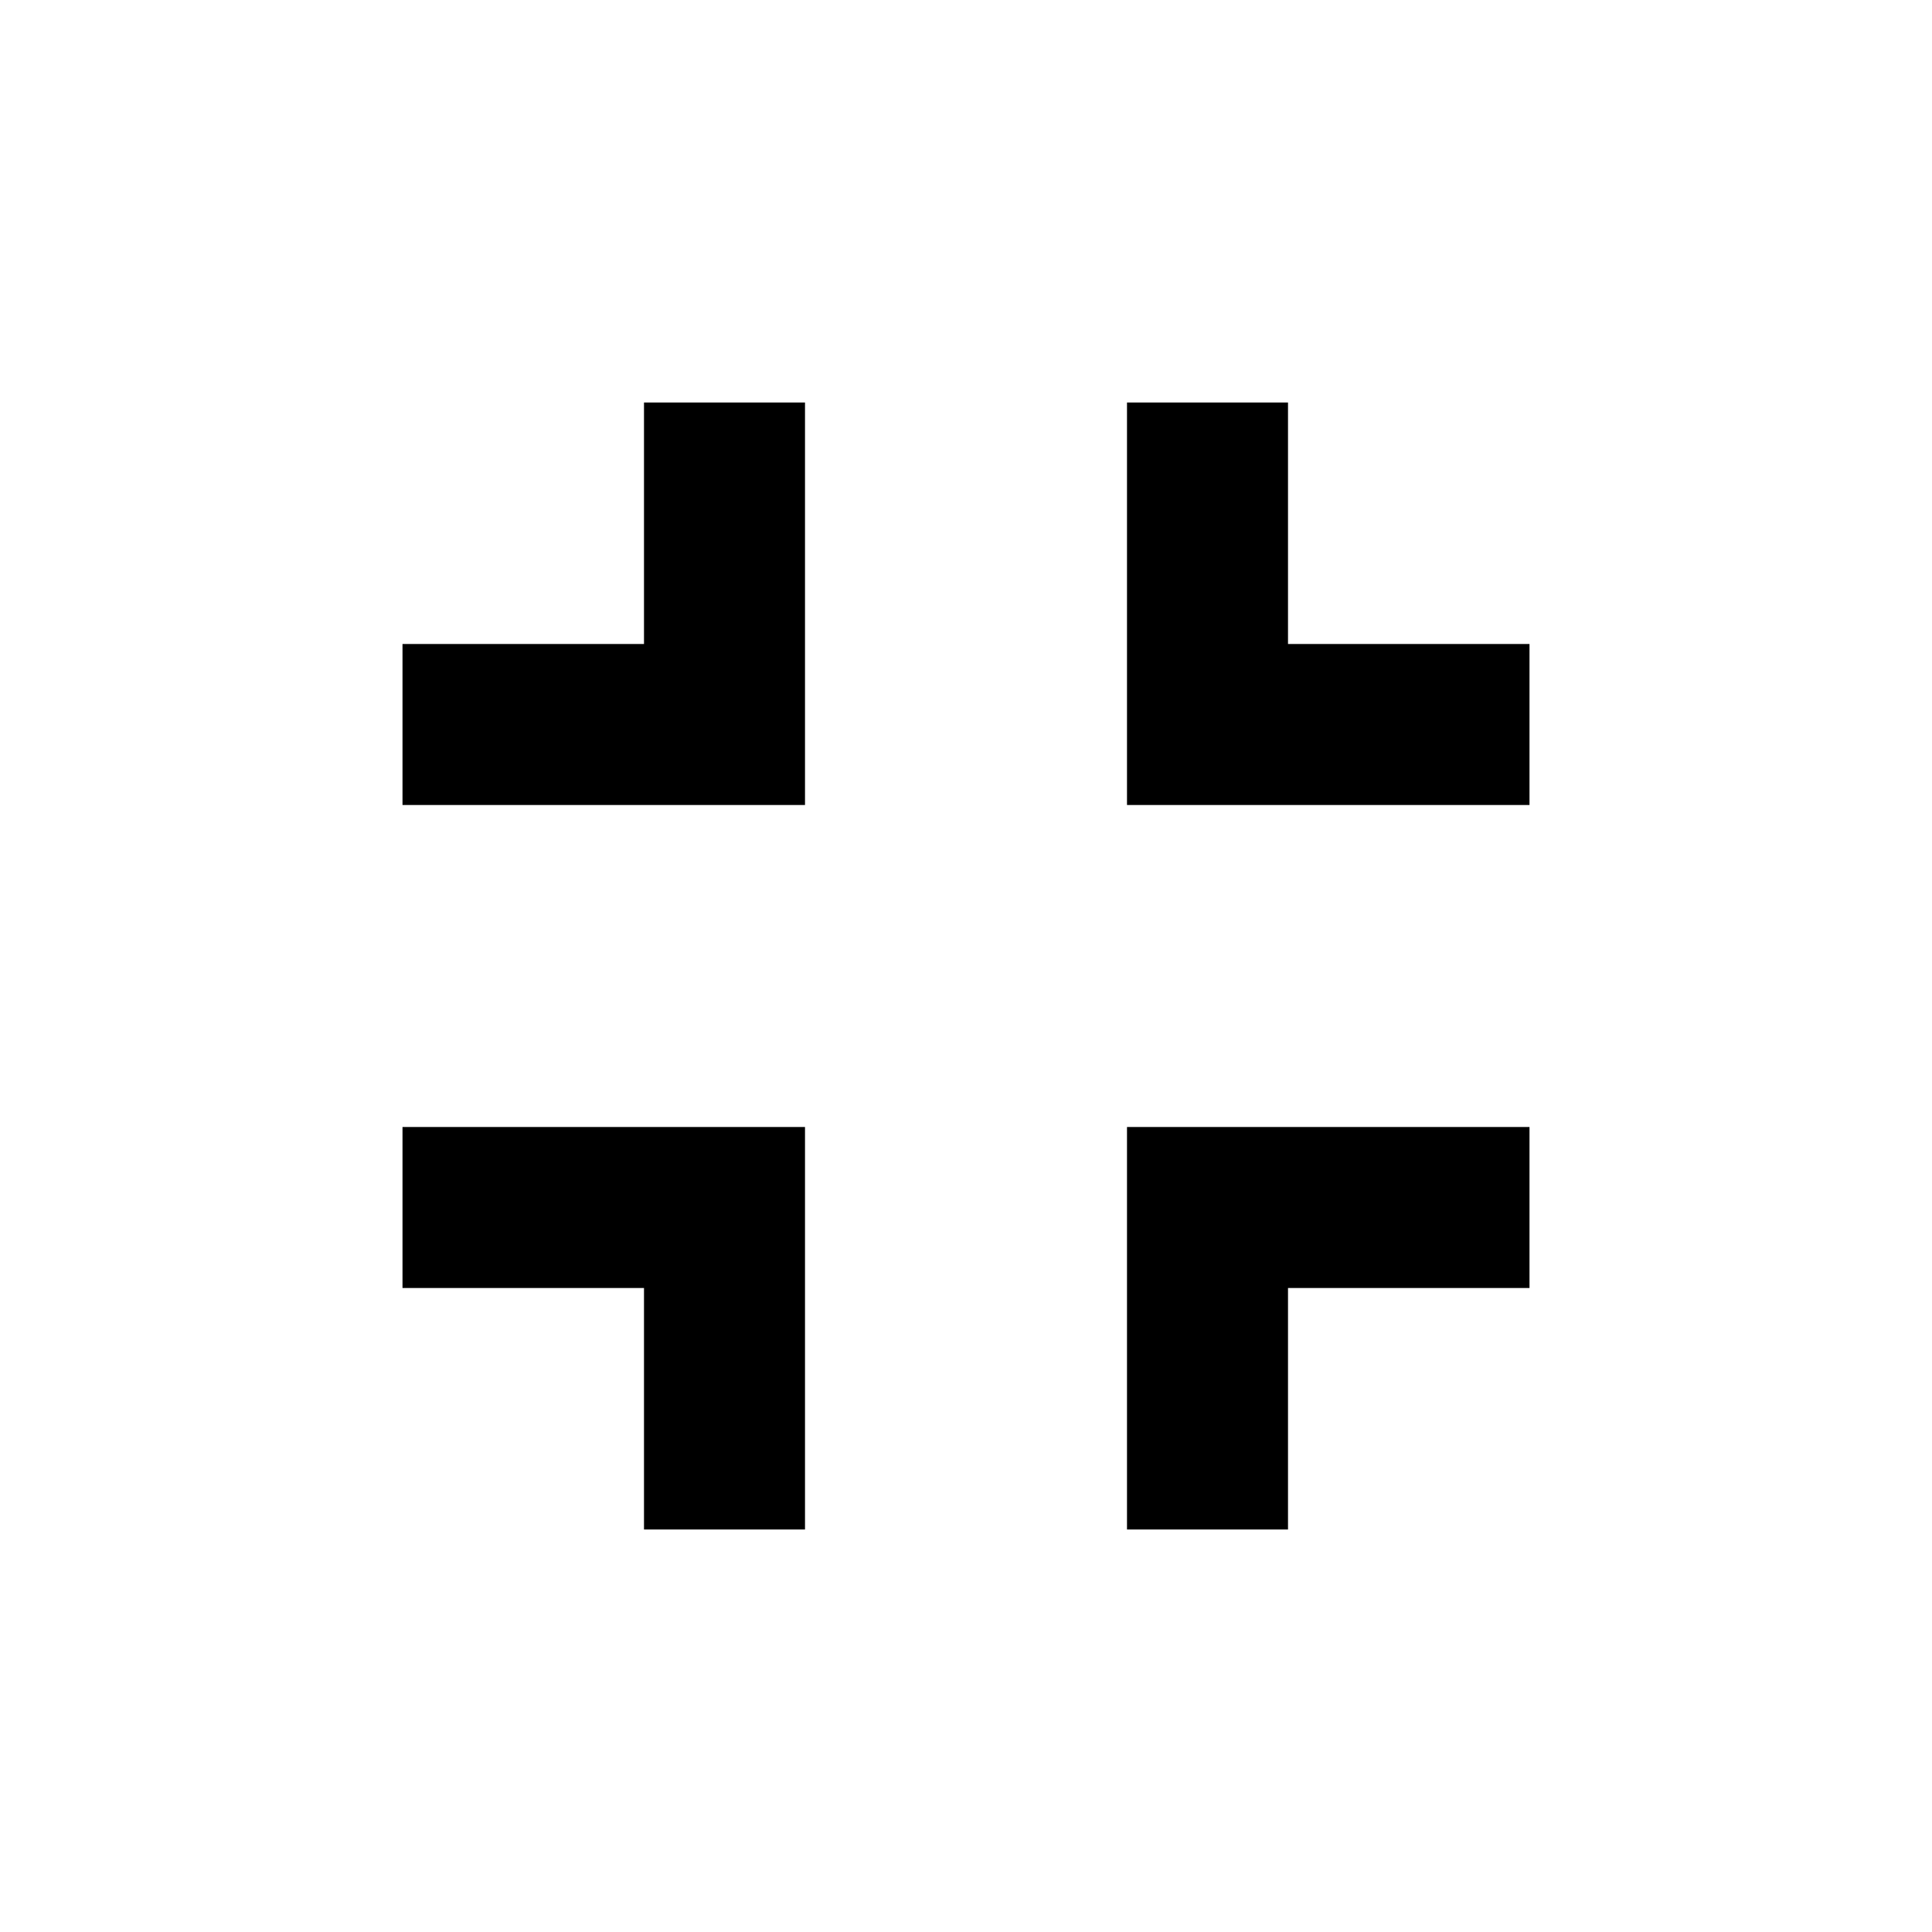
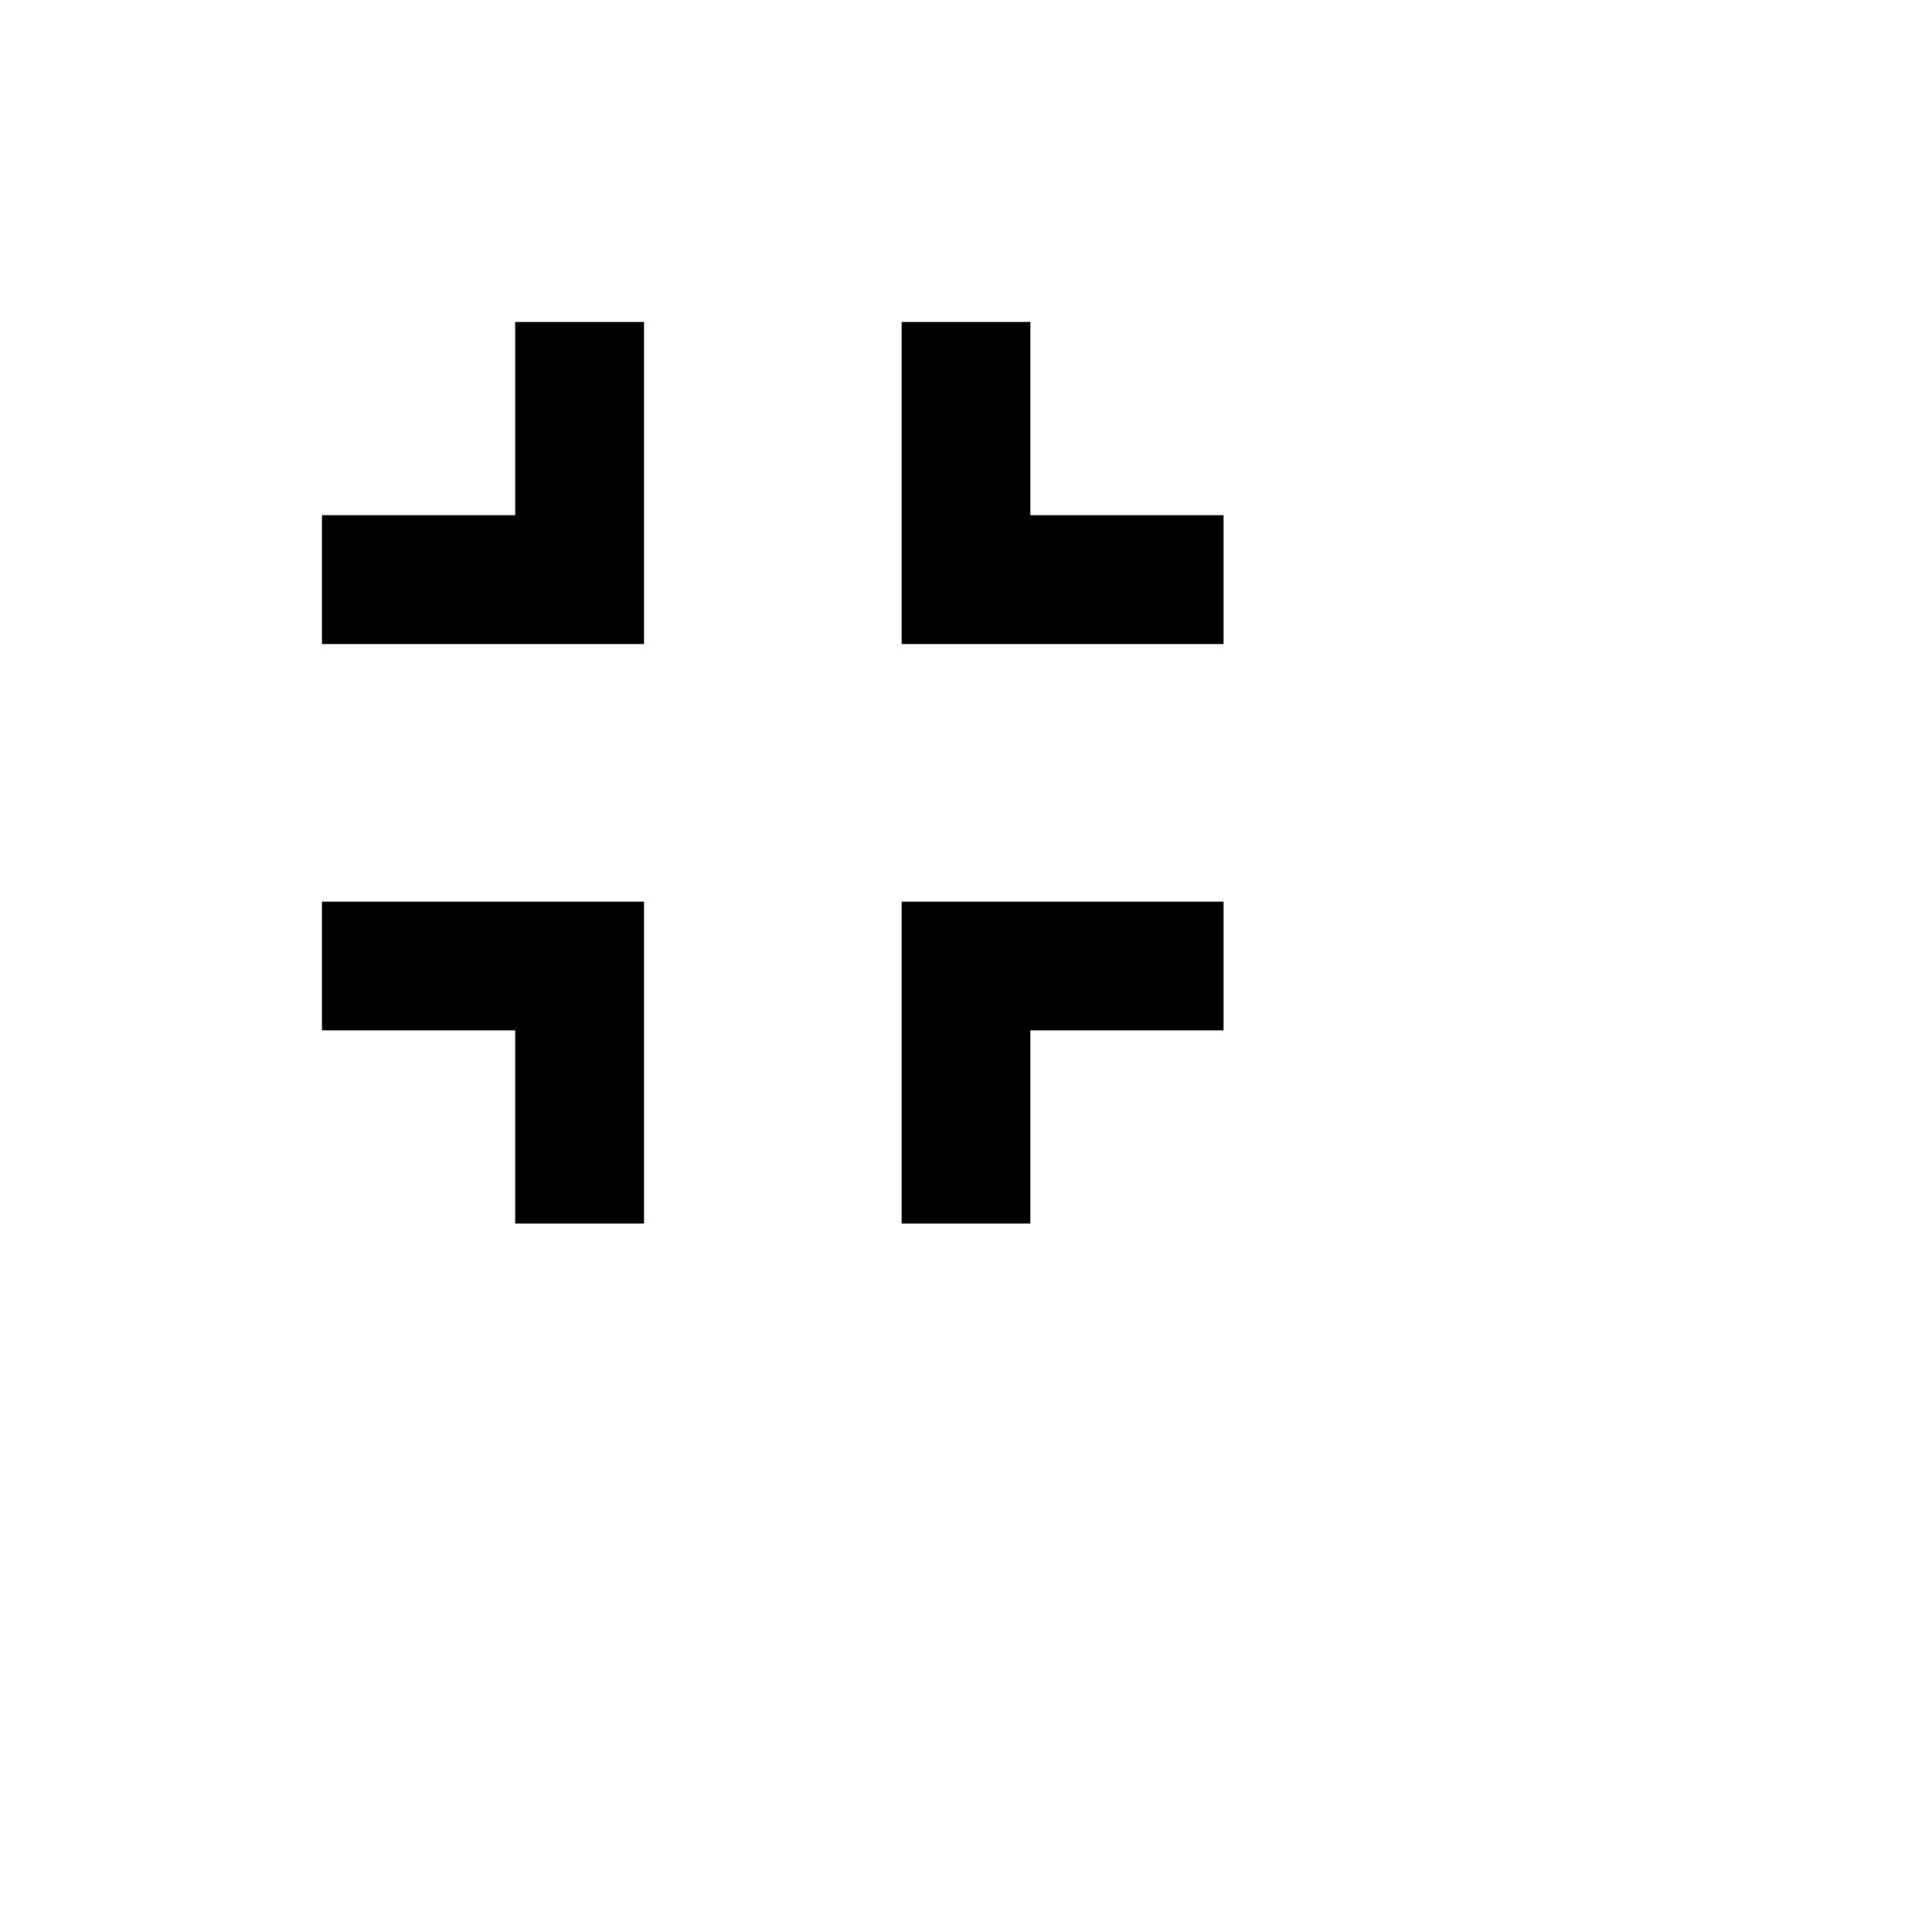
- <svg xmlns="http://www.w3.org/2000/svg" height="24" viewBox="0 0 24 24" width="24">
+ <svg xmlns="http://www.w3.org/2000/svg" height="30" viewBox="0 0 30 30" width="30">
  <path d="M0 0h24v24H0z" fill="none" />
  <path d="M5 16h3v3h2v-5H5v2zm3-8H5v2h5V5H8v3zm6 11h2v-3h3v-2h-5v5zm2-11V5h-2v5h5V8h-3z" />
</svg>
